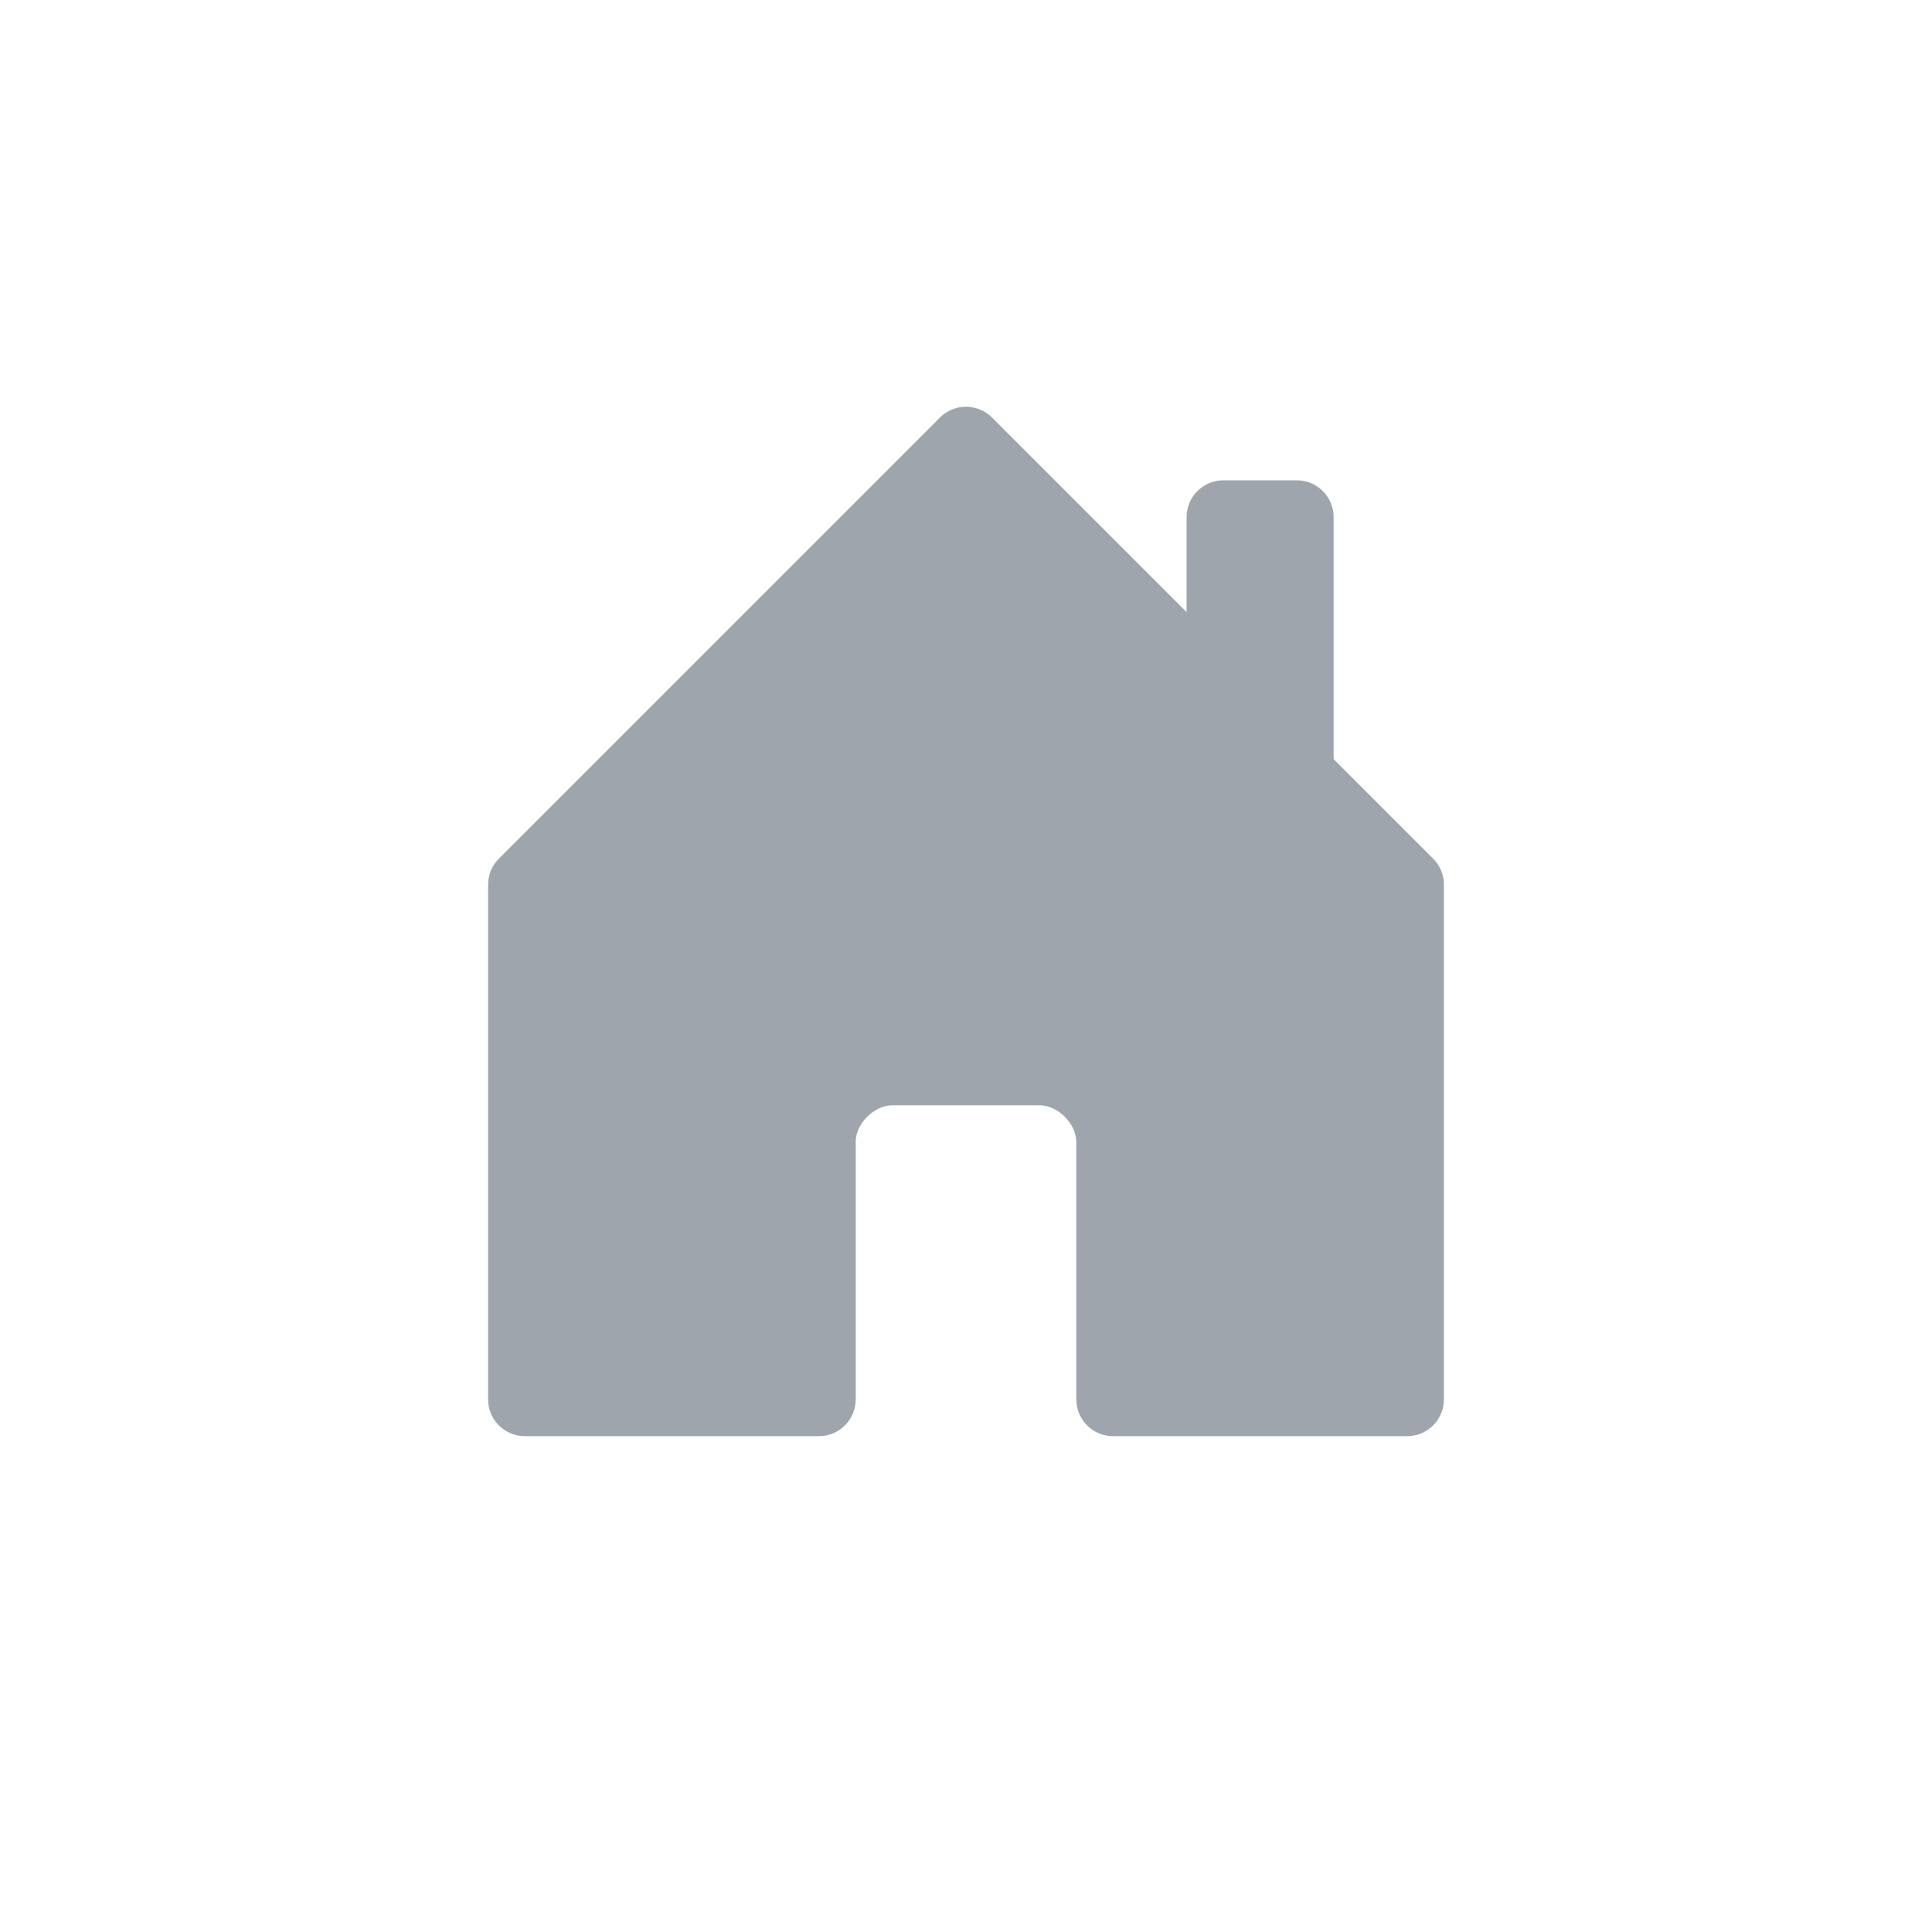
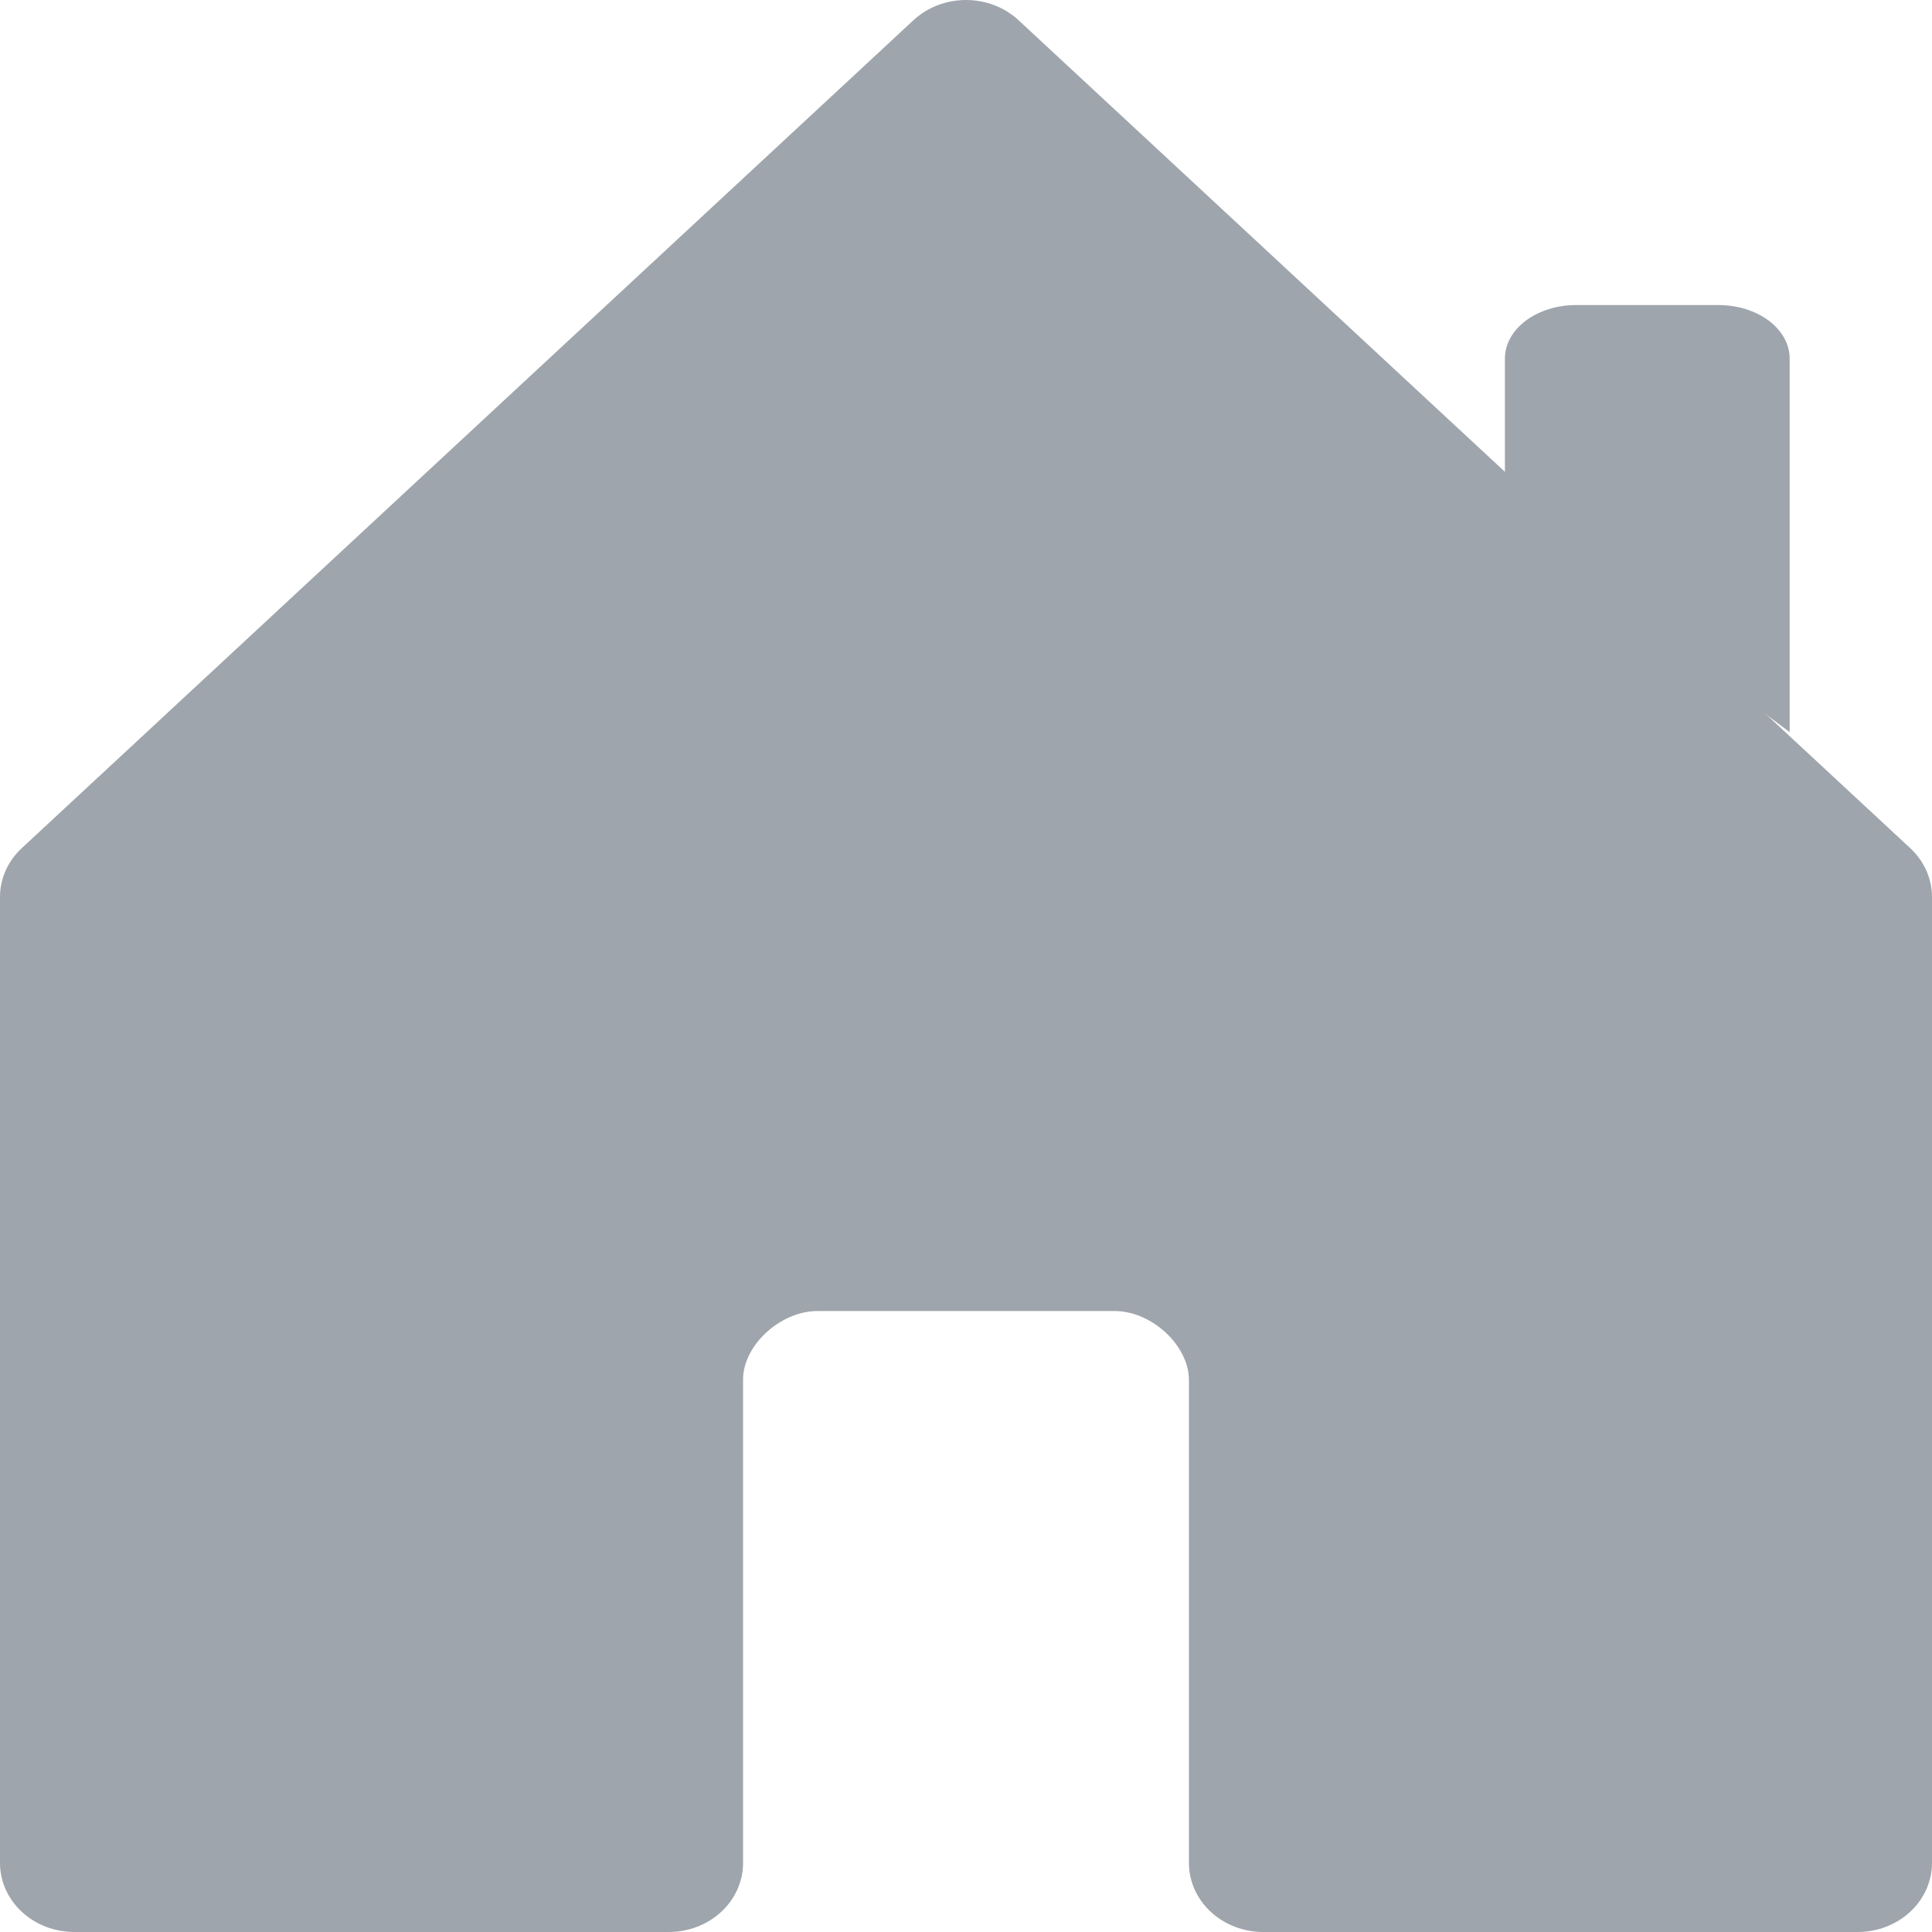
<svg xmlns="http://www.w3.org/2000/svg" width="95" height="95" viewBox="0 0 95 95" fill="none">
-   <path d="M42.077 56.139V68.811C42.077 69.29 41.886 69.75 41.547 70.089C41.209 70.428 40.749 70.619 40.269 70.619H25.808C25.328 70.619 24.869 70.428 24.529 70.089C24.191 69.75 24 69.29 24 68.811V43.503C24 43.266 24.046 43.03 24.137 42.811C24.227 42.591 24.36 42.392 24.528 42.223L46.22 20.531C46.388 20.363 46.588 20.229 46.807 20.138C47.027 20.047 47.262 20 47.5 20C47.738 20 47.973 20.047 48.193 20.138C48.413 20.229 48.612 20.363 48.78 20.531L70.472 42.223C70.64 42.392 70.773 42.591 70.863 42.811C70.954 43.03 71 43.266 71 43.503V68.811C71 69.29 70.809 69.75 70.47 70.089C70.132 70.428 69.672 70.619 69.192 70.619H54.731C54.251 70.619 53.791 70.428 53.453 70.089C53.114 69.75 52.923 69.29 52.923 68.811V56.157C52.923 55.253 52.019 54.349 51.115 54.349H43.885C42.981 54.349 42.077 55.253 42.077 56.139Z" fill="#9FA5AC" />
-   <path fill-rule="evenodd" clip-rule="evenodd" d="M65.577 25.427V38.081L58.346 30.85V25.427C58.346 24.947 58.537 24.488 58.876 24.148C59.215 23.809 59.674 23.619 60.154 23.619H63.769C64.249 23.619 64.709 23.809 65.047 24.148C65.386 24.488 65.577 24.947 65.577 25.427Z" fill="#9FA5AC" />
+   <path d="M36.538 67.825V91.607C36.538 92.506 36.154 93.369 35.468 94.005C34.783 94.641 33.854 95 32.885 95H3.654C2.685 95 1.755 94.641 1.07 94.005C0.385 93.369 5.18312e-06 92.506 5.18312e-06 91.607V44.11C-0.001 43.664 0.093 43.223 0.276 42.81C0.459 42.398 0.728 42.024 1.067 41.708L44.913 0.997C45.252 0.681 45.656 0.43 46.1 0.259C46.544 0.088 47.019 0 47.5 0C47.981 0 48.456 0.088 48.9 0.259C49.344 0.43 49.748 0.681 50.087 0.997L93.933 41.708C94.272 42.024 94.541 42.398 94.723 42.81C94.907 43.223 95 43.664 95 44.11V91.607C95 92.506 94.614 93.369 93.929 94.005C93.246 94.641 92.316 95 91.346 95H62.115C61.146 95 60.217 94.641 59.532 94.005C58.846 93.369 58.462 92.506 58.462 91.607V67.858C58.462 66.162 56.635 64.466 54.808 64.466H40.192C38.365 64.466 36.538 66.162 36.538 67.825Z" fill="#9FA5AC" />
+   <path fill-rule="evenodd" clip-rule="evenodd" d="M88 17.625V36L74 25.5V17.625C74 16.929 74.369 16.261 75.025 15.769C75.681 15.277 76.572 15 77.5 15H84.5C85.428 15 86.319 15.277 86.975 15.769C87.631 16.261 88 16.929 88 17.625Z" fill="#9FA5AC" />
</svg>
